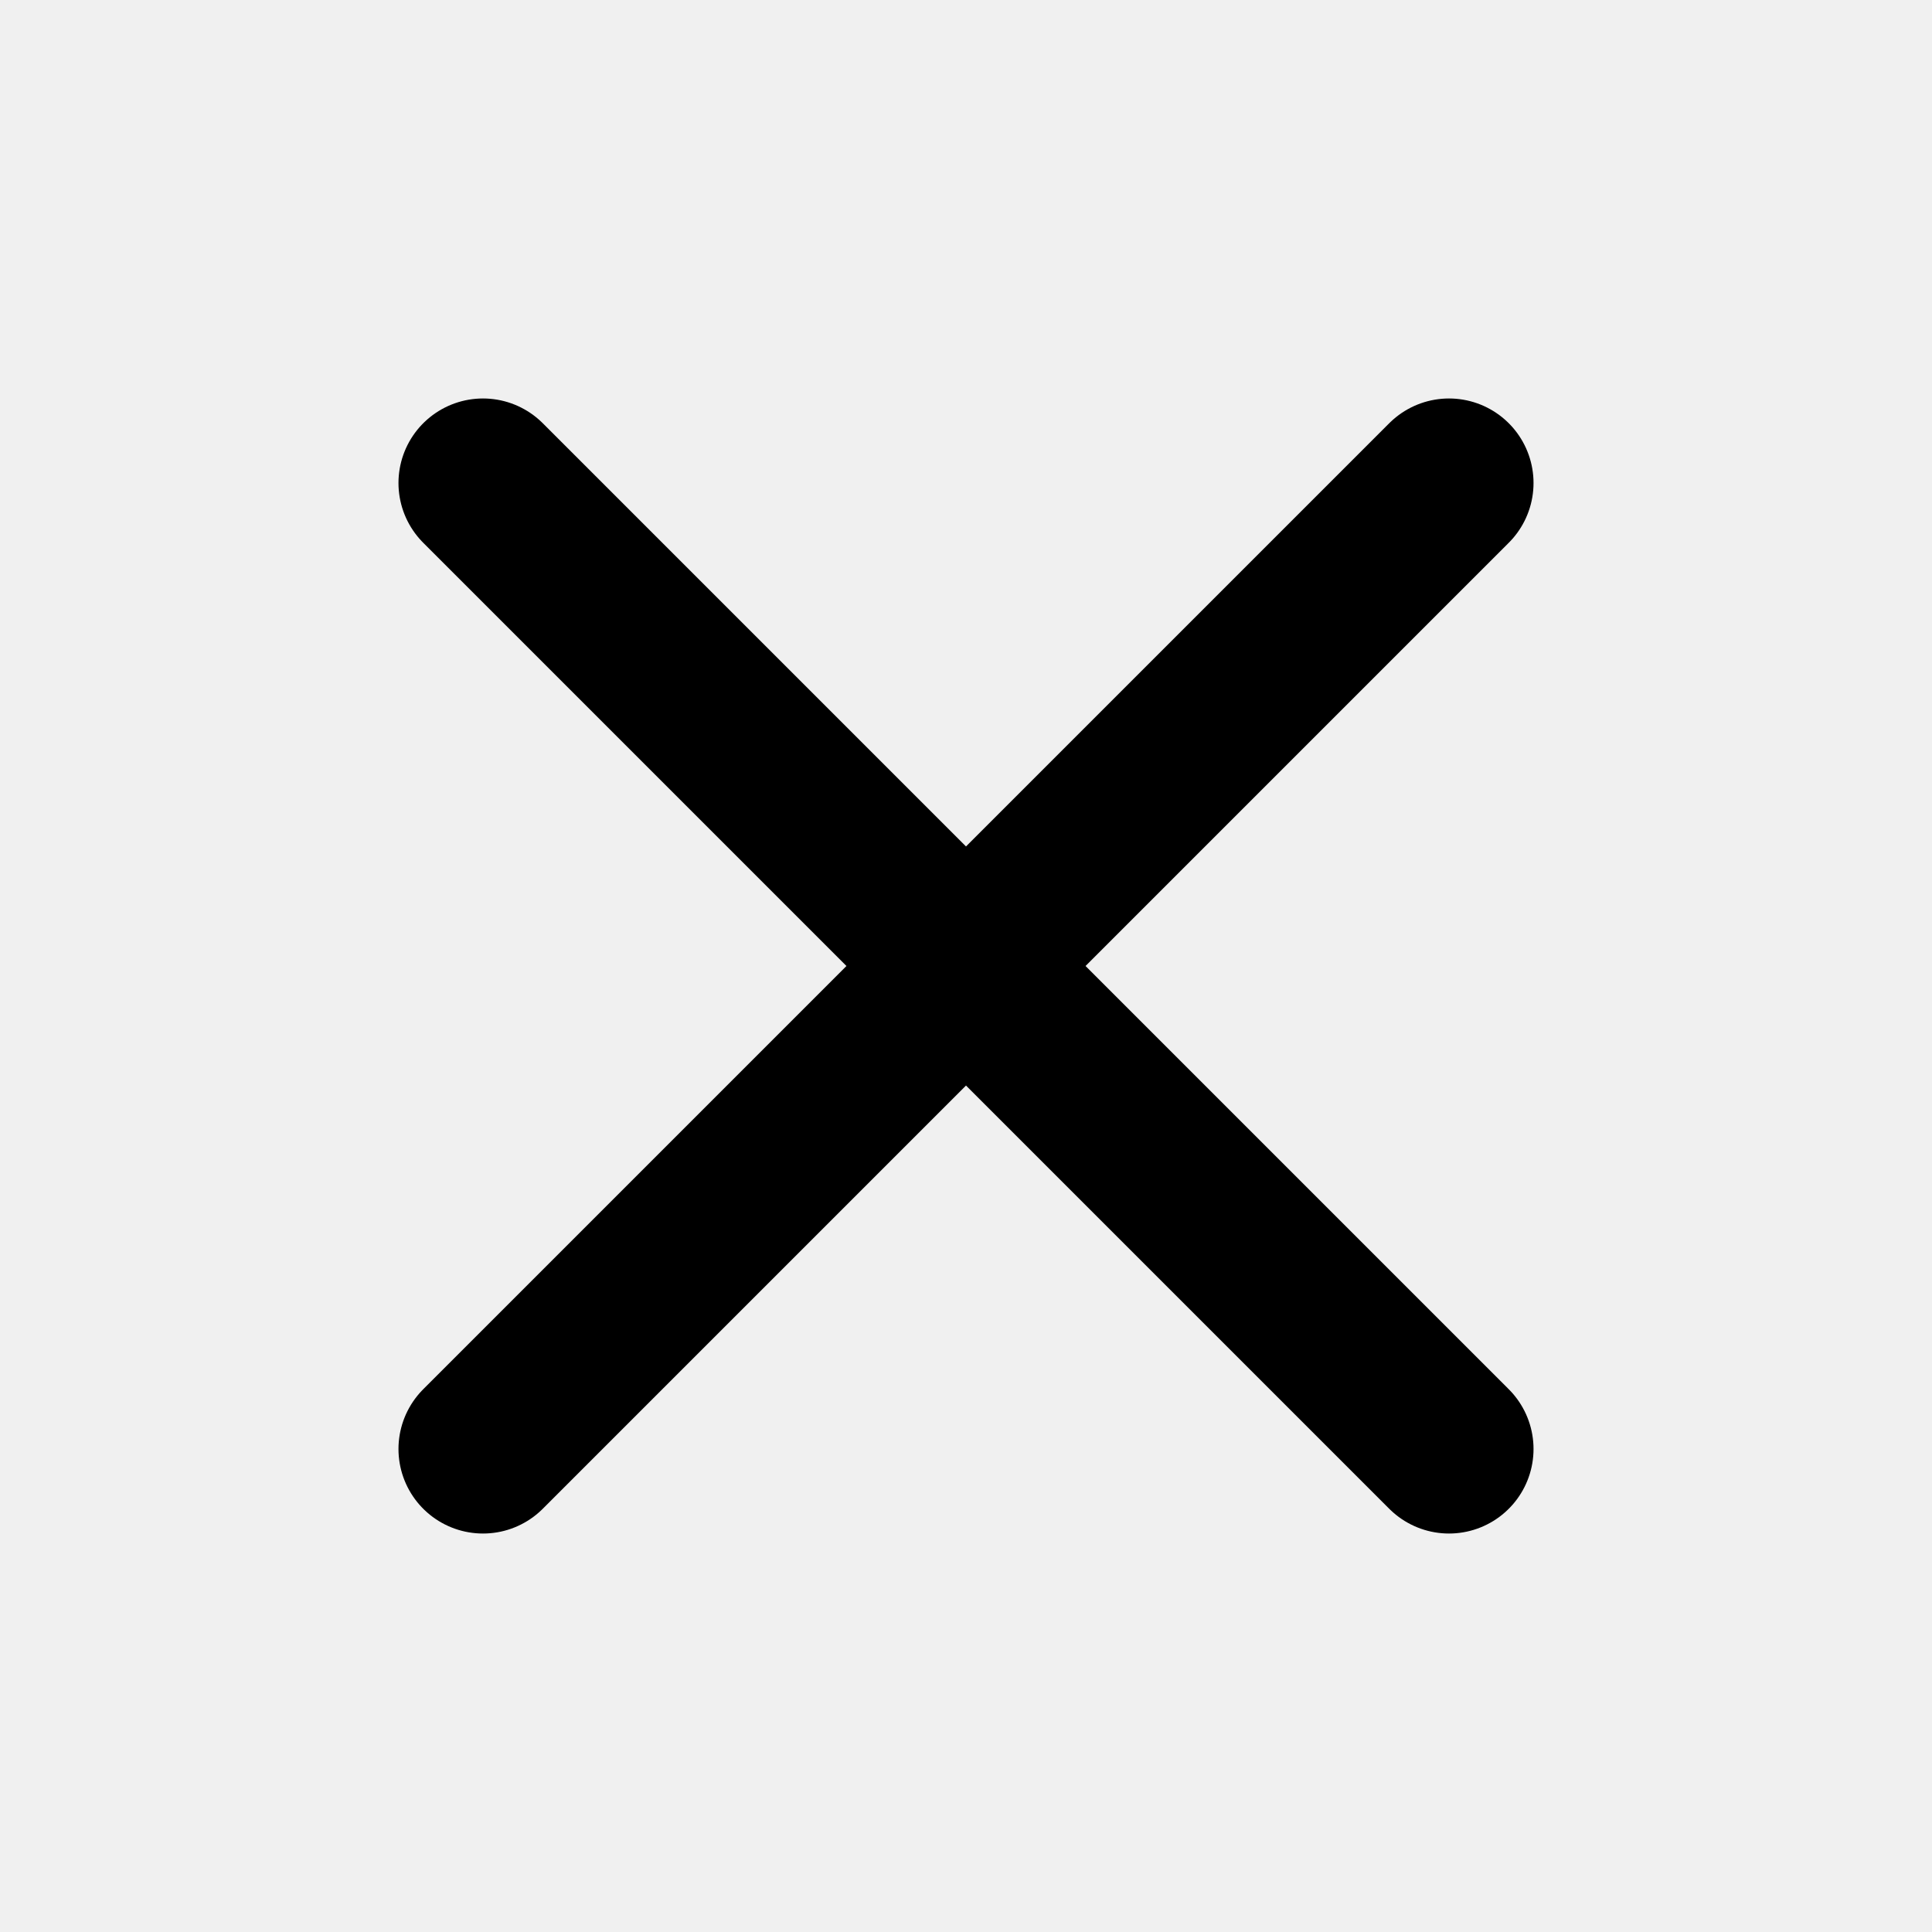
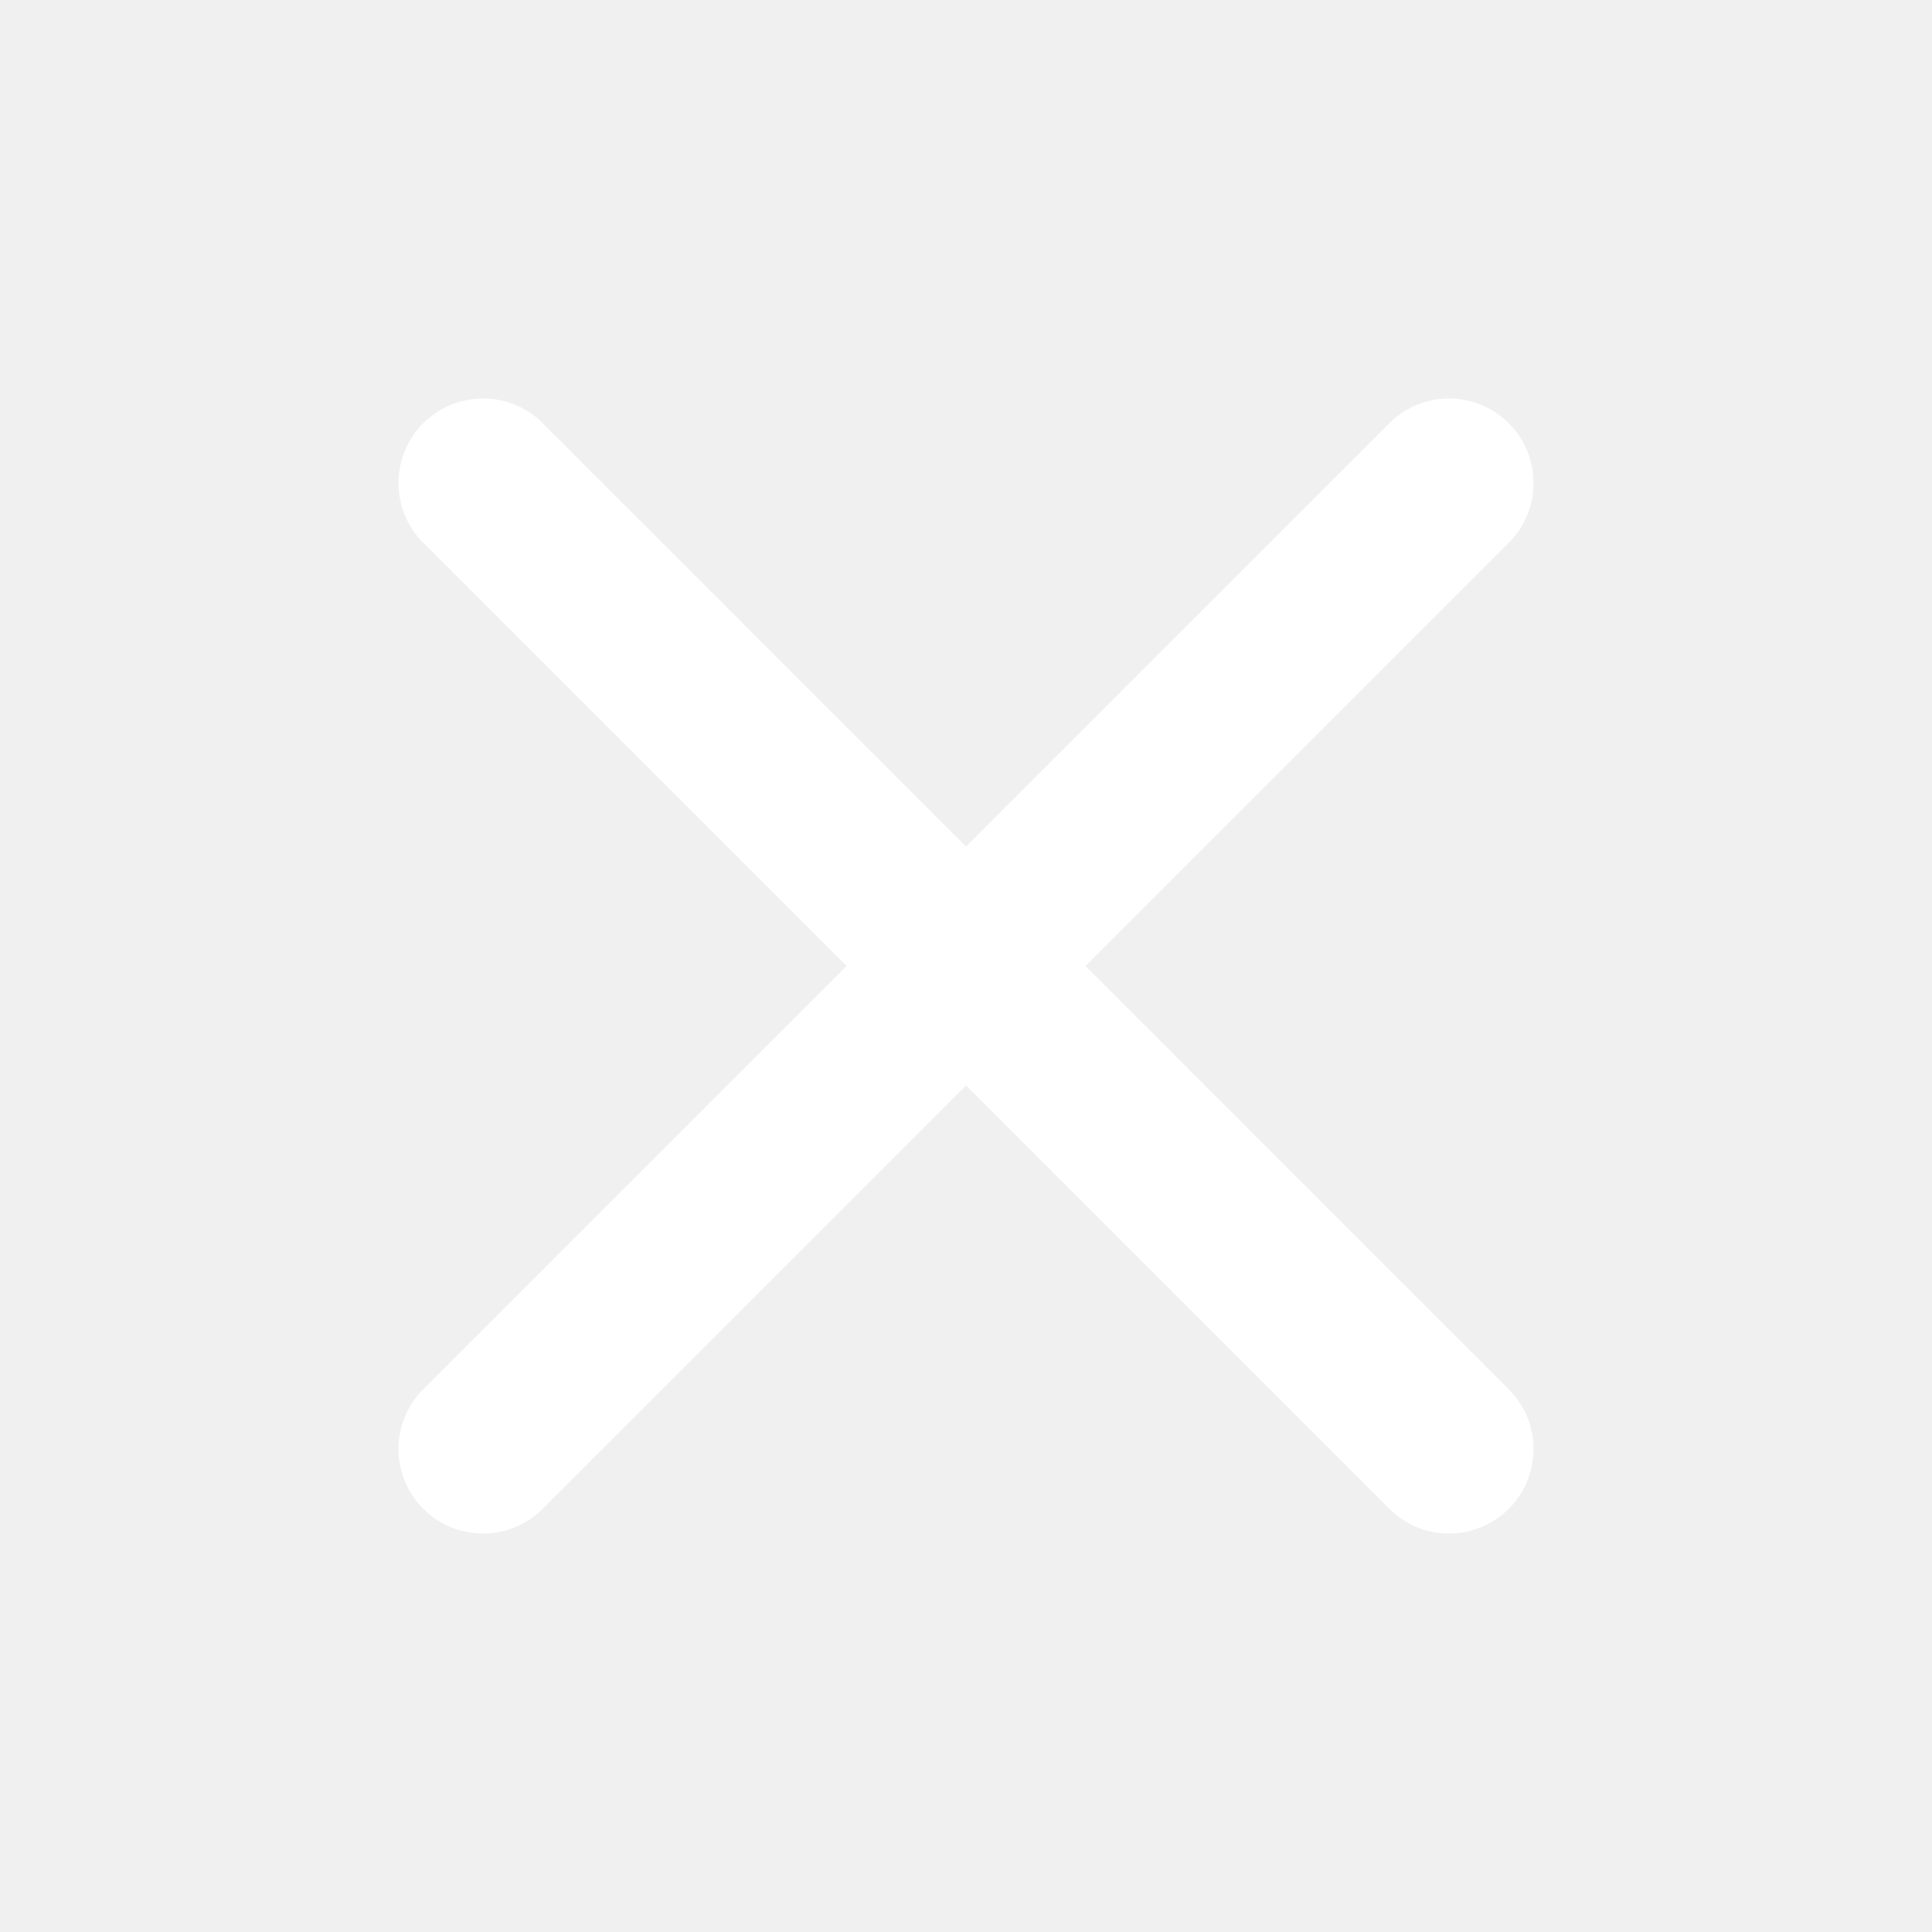
<svg xmlns="http://www.w3.org/2000/svg" width="16" height="16" viewBox="0 0 16 16">
-   <path d="M4 4 L12 12 M12 4 L4 12" fill="none" stroke="#000000" stroke-width="1.4" stroke-linecap="round" stroke-linejoin="round" />
+   <path d="M4 4 L12 12 M12 4 L4 12" fill="none" stroke="#FFFFFF" stroke-width="1.4" stroke-linecap="round" stroke-linejoin="round" />
</svg>
